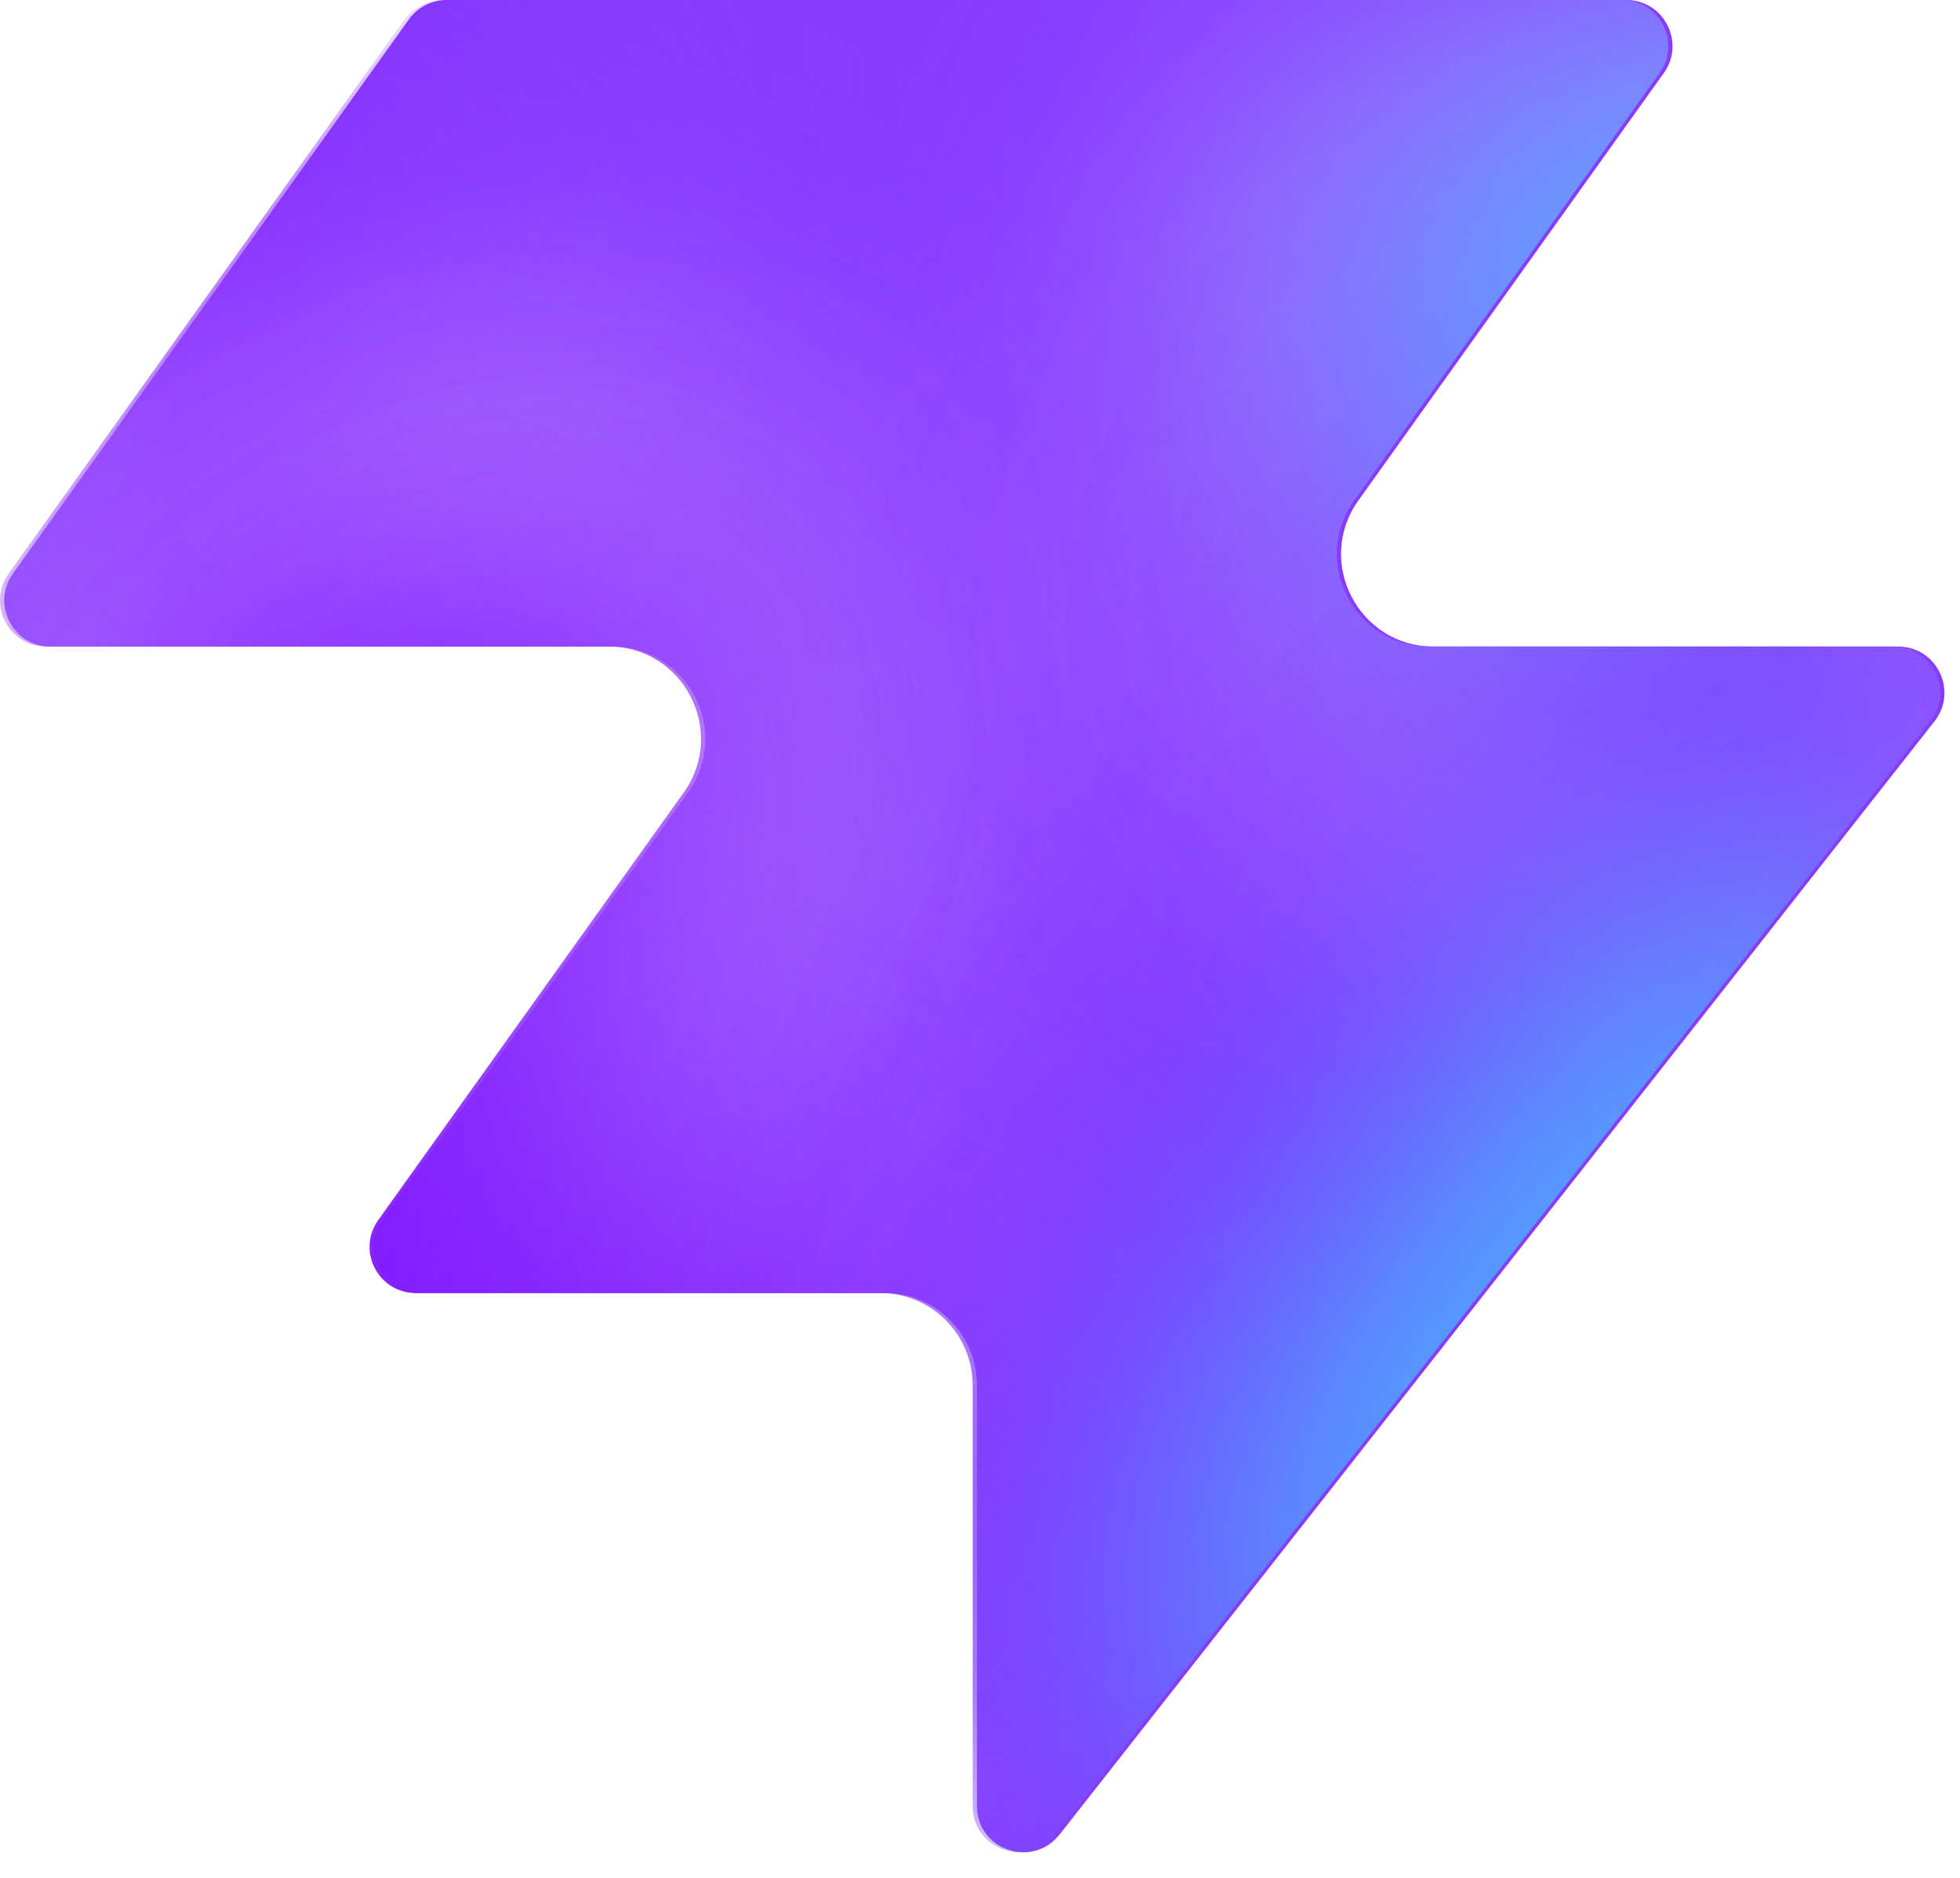
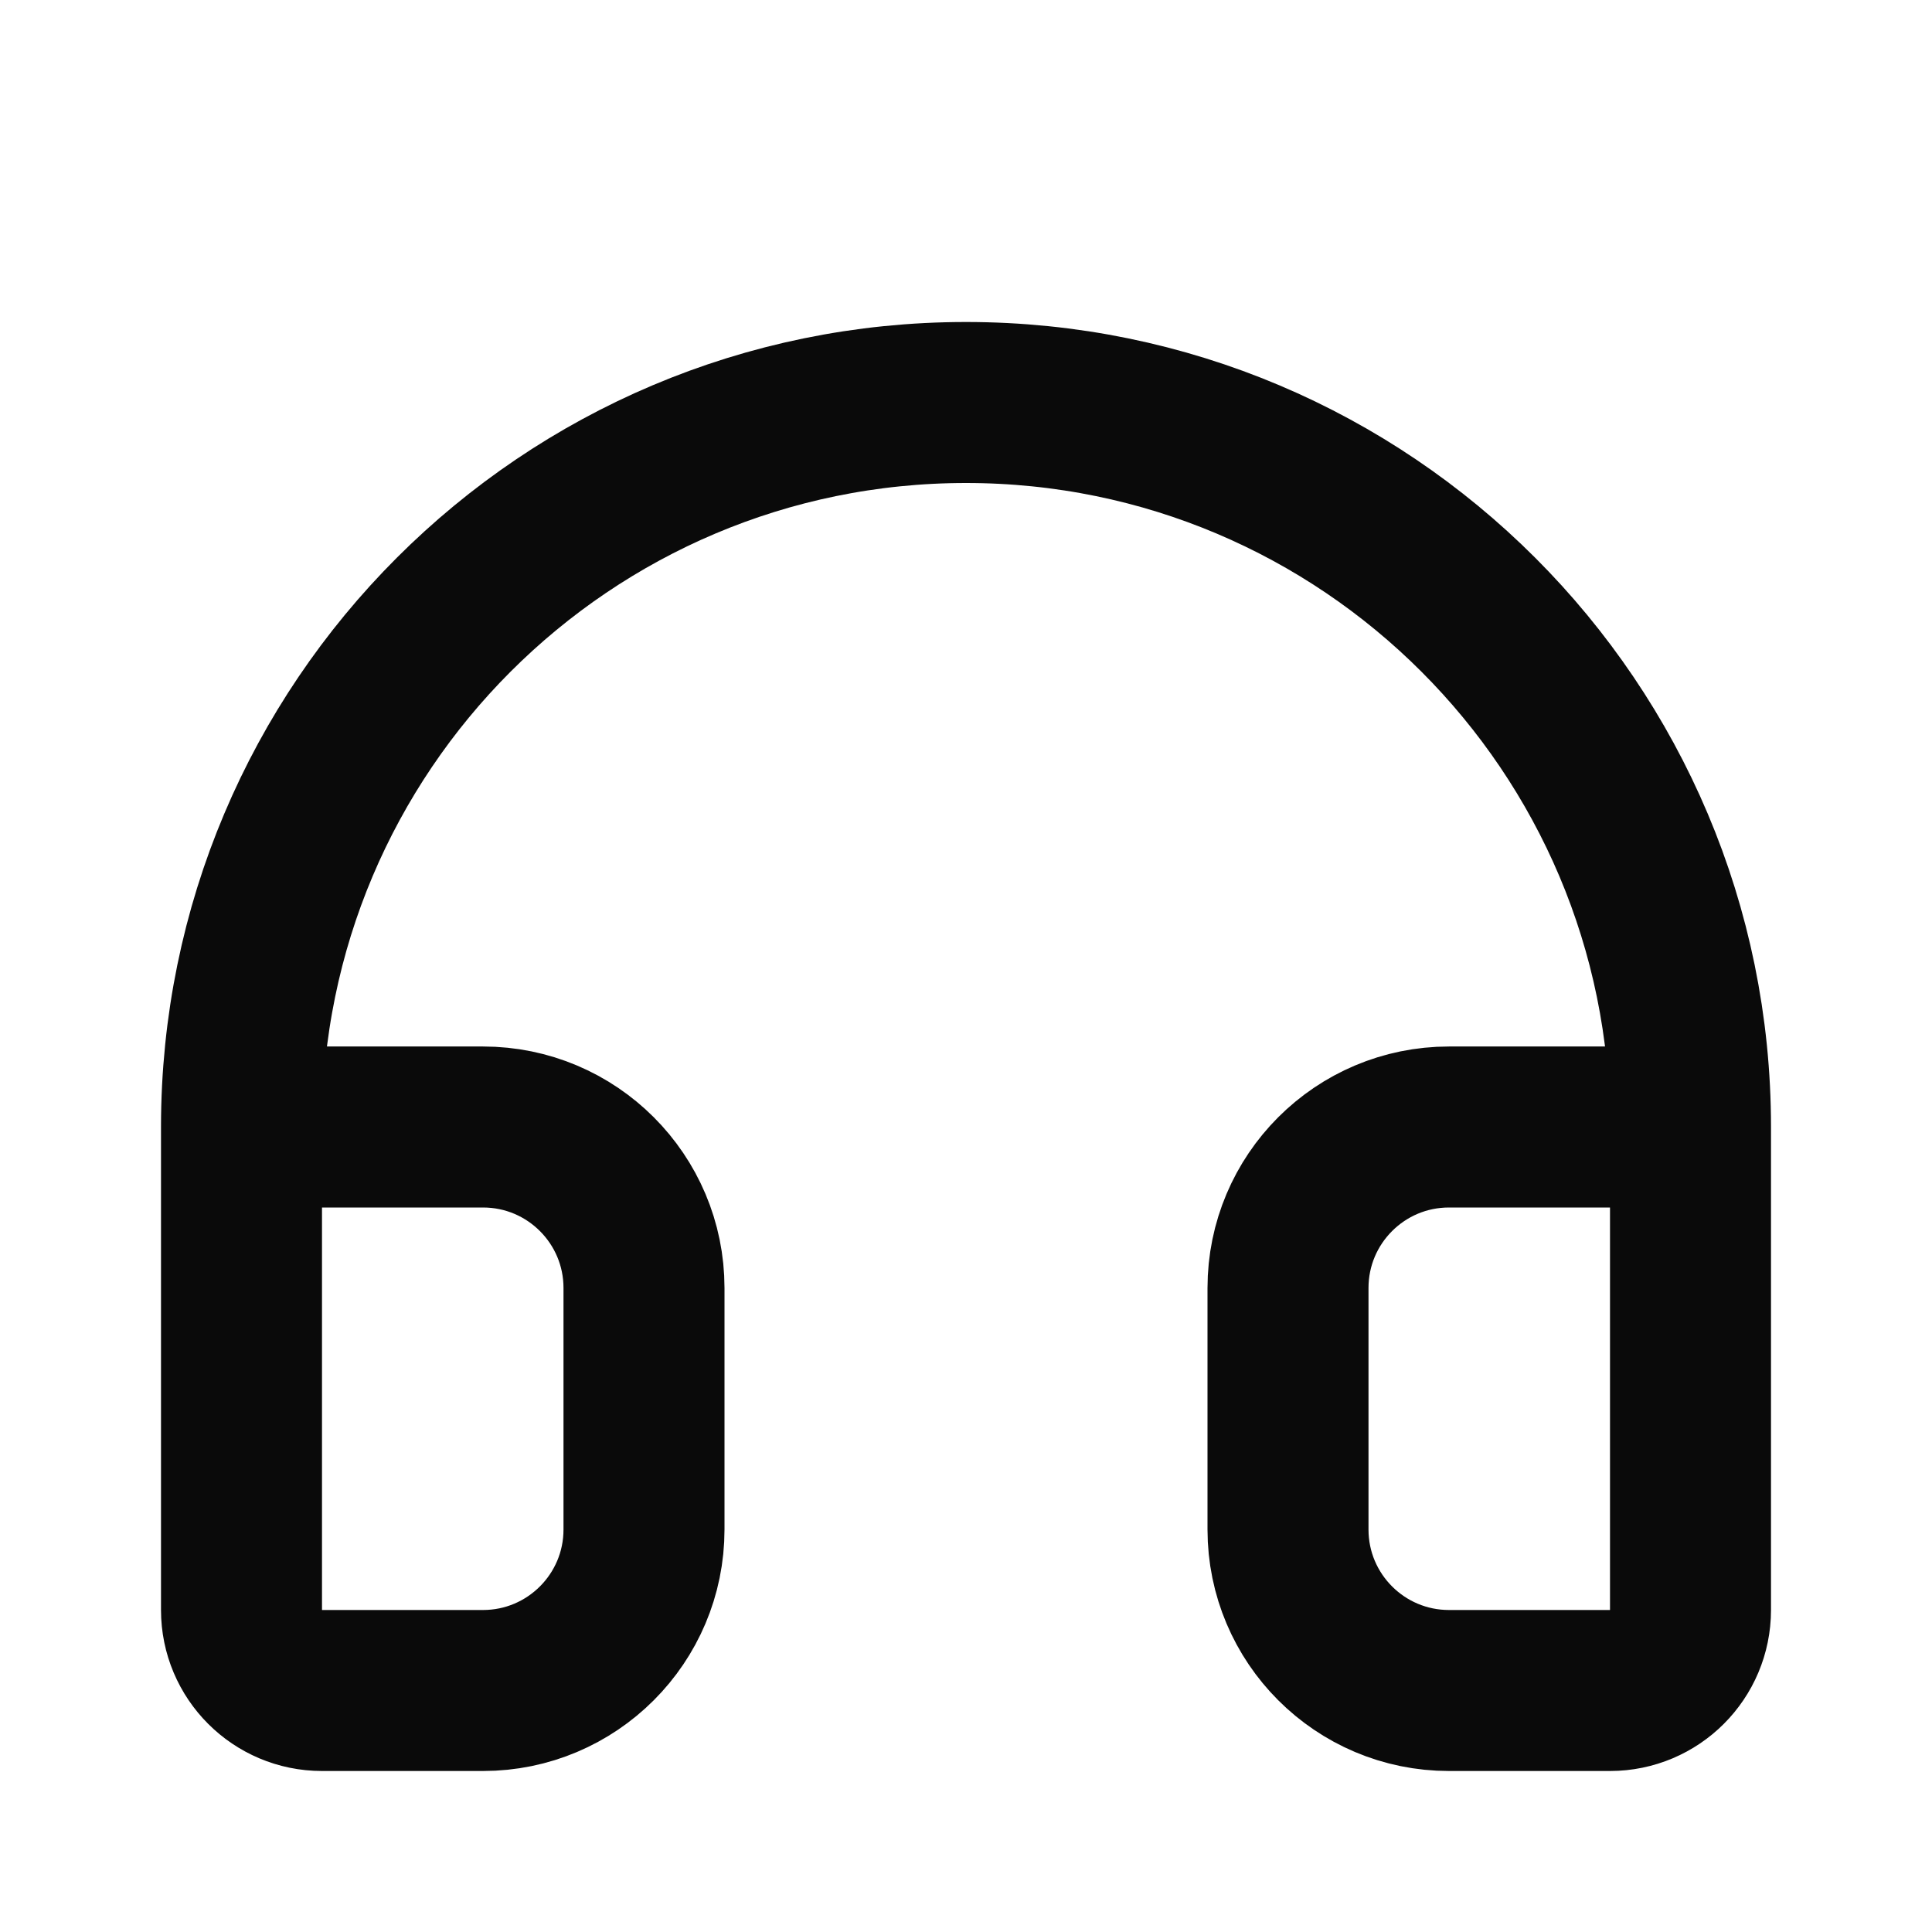
- <svg xmlns="http://www.w3.org/2000/svg" width="48" height="46" fill="none" viewBox="0 0 48 46">
-   <path fill="#863bff" d="M25.946 44.938c-.664.845-2.021.375-2.021-.698V33.937a2.26 2.26 0 0 0-2.262-2.262H10.287c-.92 0-1.456-1.04-.92-1.788l7.48-10.471c1.07-1.497 0-3.578-1.842-3.578H1.237c-.92 0-1.456-1.04-.92-1.788L10.013.474c.214-.297.556-.474.92-.474h28.894c.92 0 1.456 1.04.92 1.788l-7.48 10.471c-1.07 1.498 0 3.579 1.842 3.579h11.377c.943 0 1.473 1.088.89 1.83L25.947 44.94z" style="fill:#863bff;fill:color(display-p3 .525 .23 1);fill-opacity:1" />
-   <mask id="a" width="48" height="46" x="0" y="0" maskUnits="userSpaceOnUse" style="mask-type:alpha">
-     <path fill="#000" d="M25.842 44.938c-.664.844-2.021.375-2.021-.698V33.937a2.26 2.26 0 0 0-2.262-2.262H10.183c-.92 0-1.456-1.04-.92-1.788l7.48-10.471c1.07-1.498 0-3.579-1.842-3.579H1.133c-.92 0-1.456-1.04-.92-1.787L9.91.473c.214-.297.556-.474.92-.474h28.894c.92 0 1.456 1.04.92 1.788l-7.48 10.471c-1.07 1.498 0 3.578 1.842 3.578h11.377c.943 0 1.473 1.088.89 1.832L25.843 44.94z" style="fill:#000;fill-opacity:1" />
-   </mask>
-   <g mask="url(#a)">
-     <g filter="url(#b)">
-       <ellipse cx="5.508" cy="14.704" fill="#ede6ff" rx="5.508" ry="14.704" style="fill:#ede6ff;fill:color(display-p3 .927 .903 1);fill-opacity:1" transform="matrix(.00324 1 1 -.00324 -4.47 31.516)" />
-     </g>
-     <g filter="url(#c)">
-       <ellipse cx="10.399" cy="29.851" fill="#ede6ff" rx="10.399" ry="29.851" style="fill:#ede6ff;fill:color(display-p3 .927 .903 1);fill-opacity:1" transform="matrix(.00324 1 1 -.00324 -39.328 7.883)" />
-     </g>
-     <g filter="url(#d)">
-       <ellipse cx="5.508" cy="30.487" fill="#7e14ff" rx="5.508" ry="30.487" style="fill:#7e14ff;fill:color(display-p3 .492 .077 1);fill-opacity:1" transform="rotate(89.814 -25.913 -14.639)scale(1 -1)" />
-     </g>
-     <g filter="url(#e)">
-       <ellipse cx="5.508" cy="30.599" fill="#7e14ff" rx="5.508" ry="30.599" style="fill:#7e14ff;fill:color(display-p3 .492 .077 1);fill-opacity:1" transform="rotate(89.814 -32.644 -3.334)scale(1 -1)" />
-     </g>
-     <g filter="url(#f)">
-       <ellipse cx="5.508" cy="30.599" fill="#7e14ff" rx="5.508" ry="30.599" style="fill:#7e14ff;fill:color(display-p3 .492 .077 1);fill-opacity:1" transform="matrix(.00324 1 1 -.00324 -34.34 30.47)" />
-     </g>
-     <g filter="url(#g)">
-       <ellipse cx="14.072" cy="22.078" fill="#ede6ff" rx="14.072" ry="22.078" style="fill:#ede6ff;fill:color(display-p3 .927 .903 1);fill-opacity:1" transform="rotate(93.35 24.506 48.493)scale(-1 1)" />
-     </g>
-     <g filter="url(#h)">
-       <ellipse cx="3.47" cy="21.501" fill="#7e14ff" rx="3.47" ry="21.501" style="fill:#7e14ff;fill:color(display-p3 .492 .077 1);fill-opacity:1" transform="rotate(89.009 28.708 47.59)scale(-1 1)" />
-     </g>
-     <g filter="url(#i)">
-       <ellipse cx="3.47" cy="21.501" fill="#7e14ff" rx="3.47" ry="21.501" style="fill:#7e14ff;fill:color(display-p3 .492 .077 1);fill-opacity:1" transform="rotate(89.009 28.708 47.59)scale(-1 1)" />
-     </g>
-     <g filter="url(#j)">
-       <ellipse cx=".387" cy="8.972" fill="#7e14ff" rx="4.407" ry="29.108" style="fill:#7e14ff;fill:color(display-p3 .492 .077 1);fill-opacity:1" transform="rotate(39.51 .387 8.972)" />
-     </g>
-     <g filter="url(#k)">
-       <ellipse cx="47.523" cy="-6.092" fill="#7e14ff" rx="4.407" ry="29.108" style="fill:#7e14ff;fill:color(display-p3 .492 .077 1);fill-opacity:1" transform="rotate(37.892 47.523 -6.092)" />
-     </g>
-     <g filter="url(#l)">
-       <ellipse cx="41.412" cy="6.333" fill="#47bfff" rx="5.971" ry="9.665" style="fill:#47bfff;fill:color(display-p3 .28 .748 1);fill-opacity:1" transform="rotate(37.892 41.412 6.333)" />
-     </g>
-     <g filter="url(#m)">
-       <ellipse cx="-1.879" cy="38.332" fill="#7e14ff" rx="4.407" ry="29.108" style="fill:#7e14ff;fill:color(display-p3 .492 .077 1);fill-opacity:1" transform="rotate(37.892 -1.88 38.332)" />
-     </g>
-     <g filter="url(#n)">
-       <ellipse cx="-1.879" cy="38.332" fill="#7e14ff" rx="4.407" ry="29.108" style="fill:#7e14ff;fill:color(display-p3 .492 .077 1);fill-opacity:1" transform="rotate(37.892 -1.88 38.332)" />
-     </g>
-     <g filter="url(#o)">
-       <ellipse cx="35.651" cy="29.907" fill="#7e14ff" rx="4.407" ry="29.108" style="fill:#7e14ff;fill:color(display-p3 .492 .077 1);fill-opacity:1" transform="rotate(37.892 35.651 29.907)" />
-     </g>
-     <g filter="url(#p)">
-       <ellipse cx="38.418" cy="32.4" fill="#47bfff" rx="5.971" ry="15.297" style="fill:#47bfff;fill:color(display-p3 .28 .748 1);fill-opacity:1" transform="rotate(37.892 38.418 32.4)" />
-     </g>
-   </g>
-   <defs>
-     <filter id="b" width="60.045" height="41.654" x="-19.77" y="16.149" color-interpolation-filters="sRGB" filterUnits="userSpaceOnUse">
-       <feFlood flood-opacity="0" result="BackgroundImageFix" />
-       <feBlend in="SourceGraphic" in2="BackgroundImageFix" result="shape" />
-       <feGaussianBlur result="effect1_foregroundBlur_2002_17158" stdDeviation="7.659" />
-     </filter>
-     <filter id="c" width="90.34" height="51.437" x="-54.613" y="-7.533" color-interpolation-filters="sRGB" filterUnits="userSpaceOnUse">
-       <feFlood flood-opacity="0" result="BackgroundImageFix" />
-       <feBlend in="SourceGraphic" in2="BackgroundImageFix" result="shape" />
-       <feGaussianBlur result="effect1_foregroundBlur_2002_17158" stdDeviation="7.659" />
-     </filter>
-     <filter id="d" width="79.355" height="29.4" x="-49.64" y="2.03" color-interpolation-filters="sRGB" filterUnits="userSpaceOnUse">
-       <feFlood flood-opacity="0" result="BackgroundImageFix" />
-       <feBlend in="SourceGraphic" in2="BackgroundImageFix" result="shape" />
-       <feGaussianBlur result="effect1_foregroundBlur_2002_17158" stdDeviation="4.596" />
-     </filter>
-     <filter id="e" width="79.579" height="29.4" x="-45.045" y="20.029" color-interpolation-filters="sRGB" filterUnits="userSpaceOnUse">
-       <feFlood flood-opacity="0" result="BackgroundImageFix" />
-       <feBlend in="SourceGraphic" in2="BackgroundImageFix" result="shape" />
-       <feGaussianBlur result="effect1_foregroundBlur_2002_17158" stdDeviation="4.596" />
-     </filter>
-     <filter id="f" width="79.579" height="29.4" x="-43.513" y="21.178" color-interpolation-filters="sRGB" filterUnits="userSpaceOnUse">
-       <feFlood flood-opacity="0" result="BackgroundImageFix" />
-       <feBlend in="SourceGraphic" in2="BackgroundImageFix" result="shape" />
-       <feGaussianBlur result="effect1_foregroundBlur_2002_17158" stdDeviation="4.596" />
-     </filter>
-     <filter id="g" width="74.749" height="58.852" x="15.756" y="-17.901" color-interpolation-filters="sRGB" filterUnits="userSpaceOnUse">
-       <feFlood flood-opacity="0" result="BackgroundImageFix" />
-       <feBlend in="SourceGraphic" in2="BackgroundImageFix" result="shape" />
-       <feGaussianBlur result="effect1_foregroundBlur_2002_17158" stdDeviation="7.659" />
-     </filter>
-     <filter id="h" width="61.377" height="25.362" x="23.548" y="2.284" color-interpolation-filters="sRGB" filterUnits="userSpaceOnUse">
-       <feFlood flood-opacity="0" result="BackgroundImageFix" />
-       <feBlend in="SourceGraphic" in2="BackgroundImageFix" result="shape" />
-       <feGaussianBlur result="effect1_foregroundBlur_2002_17158" stdDeviation="4.596" />
-     </filter>
-     <filter id="i" width="61.377" height="25.362" x="23.548" y="2.284" color-interpolation-filters="sRGB" filterUnits="userSpaceOnUse">
-       <feFlood flood-opacity="0" result="BackgroundImageFix" />
-       <feBlend in="SourceGraphic" in2="BackgroundImageFix" result="shape" />
-       <feGaussianBlur result="effect1_foregroundBlur_2002_17158" stdDeviation="4.596" />
-     </filter>
-     <filter id="j" width="56.045" height="63.649" x="-27.636" y="-22.853" color-interpolation-filters="sRGB" filterUnits="userSpaceOnUse">
-       <feFlood flood-opacity="0" result="BackgroundImageFix" />
-       <feBlend in="SourceGraphic" in2="BackgroundImageFix" result="shape" />
-       <feGaussianBlur result="effect1_foregroundBlur_2002_17158" stdDeviation="4.596" />
-     </filter>
-     <filter id="k" width="54.814" height="64.646" x="20.116" y="-38.415" color-interpolation-filters="sRGB" filterUnits="userSpaceOnUse">
-       <feFlood flood-opacity="0" result="BackgroundImageFix" />
-       <feBlend in="SourceGraphic" in2="BackgroundImageFix" result="shape" />
-       <feGaussianBlur result="effect1_foregroundBlur_2002_17158" stdDeviation="4.596" />
-     </filter>
-     <filter id="l" width="33.541" height="35.313" x="24.641" y="-11.323" color-interpolation-filters="sRGB" filterUnits="userSpaceOnUse">
-       <feFlood flood-opacity="0" result="BackgroundImageFix" />
-       <feBlend in="SourceGraphic" in2="BackgroundImageFix" result="shape" />
-       <feGaussianBlur result="effect1_foregroundBlur_2002_17158" stdDeviation="4.596" />
-     </filter>
-     <filter id="m" width="54.814" height="64.646" x="-29.286" y="6.009" color-interpolation-filters="sRGB" filterUnits="userSpaceOnUse">
-       <feFlood flood-opacity="0" result="BackgroundImageFix" />
-       <feBlend in="SourceGraphic" in2="BackgroundImageFix" result="shape" />
-       <feGaussianBlur result="effect1_foregroundBlur_2002_17158" stdDeviation="4.596" />
-     </filter>
-     <filter id="n" width="54.814" height="64.646" x="-29.286" y="6.009" color-interpolation-filters="sRGB" filterUnits="userSpaceOnUse">
-       <feFlood flood-opacity="0" result="BackgroundImageFix" />
-       <feBlend in="SourceGraphic" in2="BackgroundImageFix" result="shape" />
-       <feGaussianBlur result="effect1_foregroundBlur_2002_17158" stdDeviation="4.596" />
-     </filter>
-     <filter id="o" width="54.814" height="64.646" x="8.244" y="-2.416" color-interpolation-filters="sRGB" filterUnits="userSpaceOnUse">
-       <feFlood flood-opacity="0" result="BackgroundImageFix" />
-       <feBlend in="SourceGraphic" in2="BackgroundImageFix" result="shape" />
-       <feGaussianBlur result="effect1_foregroundBlur_2002_17158" stdDeviation="4.596" />
-     </filter>
-     <filter id="p" width="39.409" height="43.623" x="18.713" y="10.588" color-interpolation-filters="sRGB" filterUnits="userSpaceOnUse">
-       <feFlood flood-opacity="0" result="BackgroundImageFix" />
-       <feBlend in="SourceGraphic" in2="BackgroundImageFix" result="shape" />
-       <feGaussianBlur result="effect1_foregroundBlur_2002_17158" stdDeviation="4.596" />
-     </filter>
-   </defs>
+ <svg xmlns="http://www.w3.org/2000/svg" viewBox="0 0 24 24" fill="none" stroke-width="2" stroke-linecap="round" stroke-linejoin="round">
+   <style>
+     path { stroke: #0a0a0a; }
+     @media (prefers-color-scheme: dark) {
+       path { stroke: #fafafa; }
+     }
+   </style>
+   <path d="M3 14h3a2 2 0 0 1 2 2v3a2 2 0 0 1-2 2H4a1 1 0 0 1-1-1v-6a9 9 0 0 1 18 0v6a1 1 0 0 1-1 1h-2a2 2 0 0 1-2-2v-3a2 2 0 0 1 2-2h3" />
</svg>
